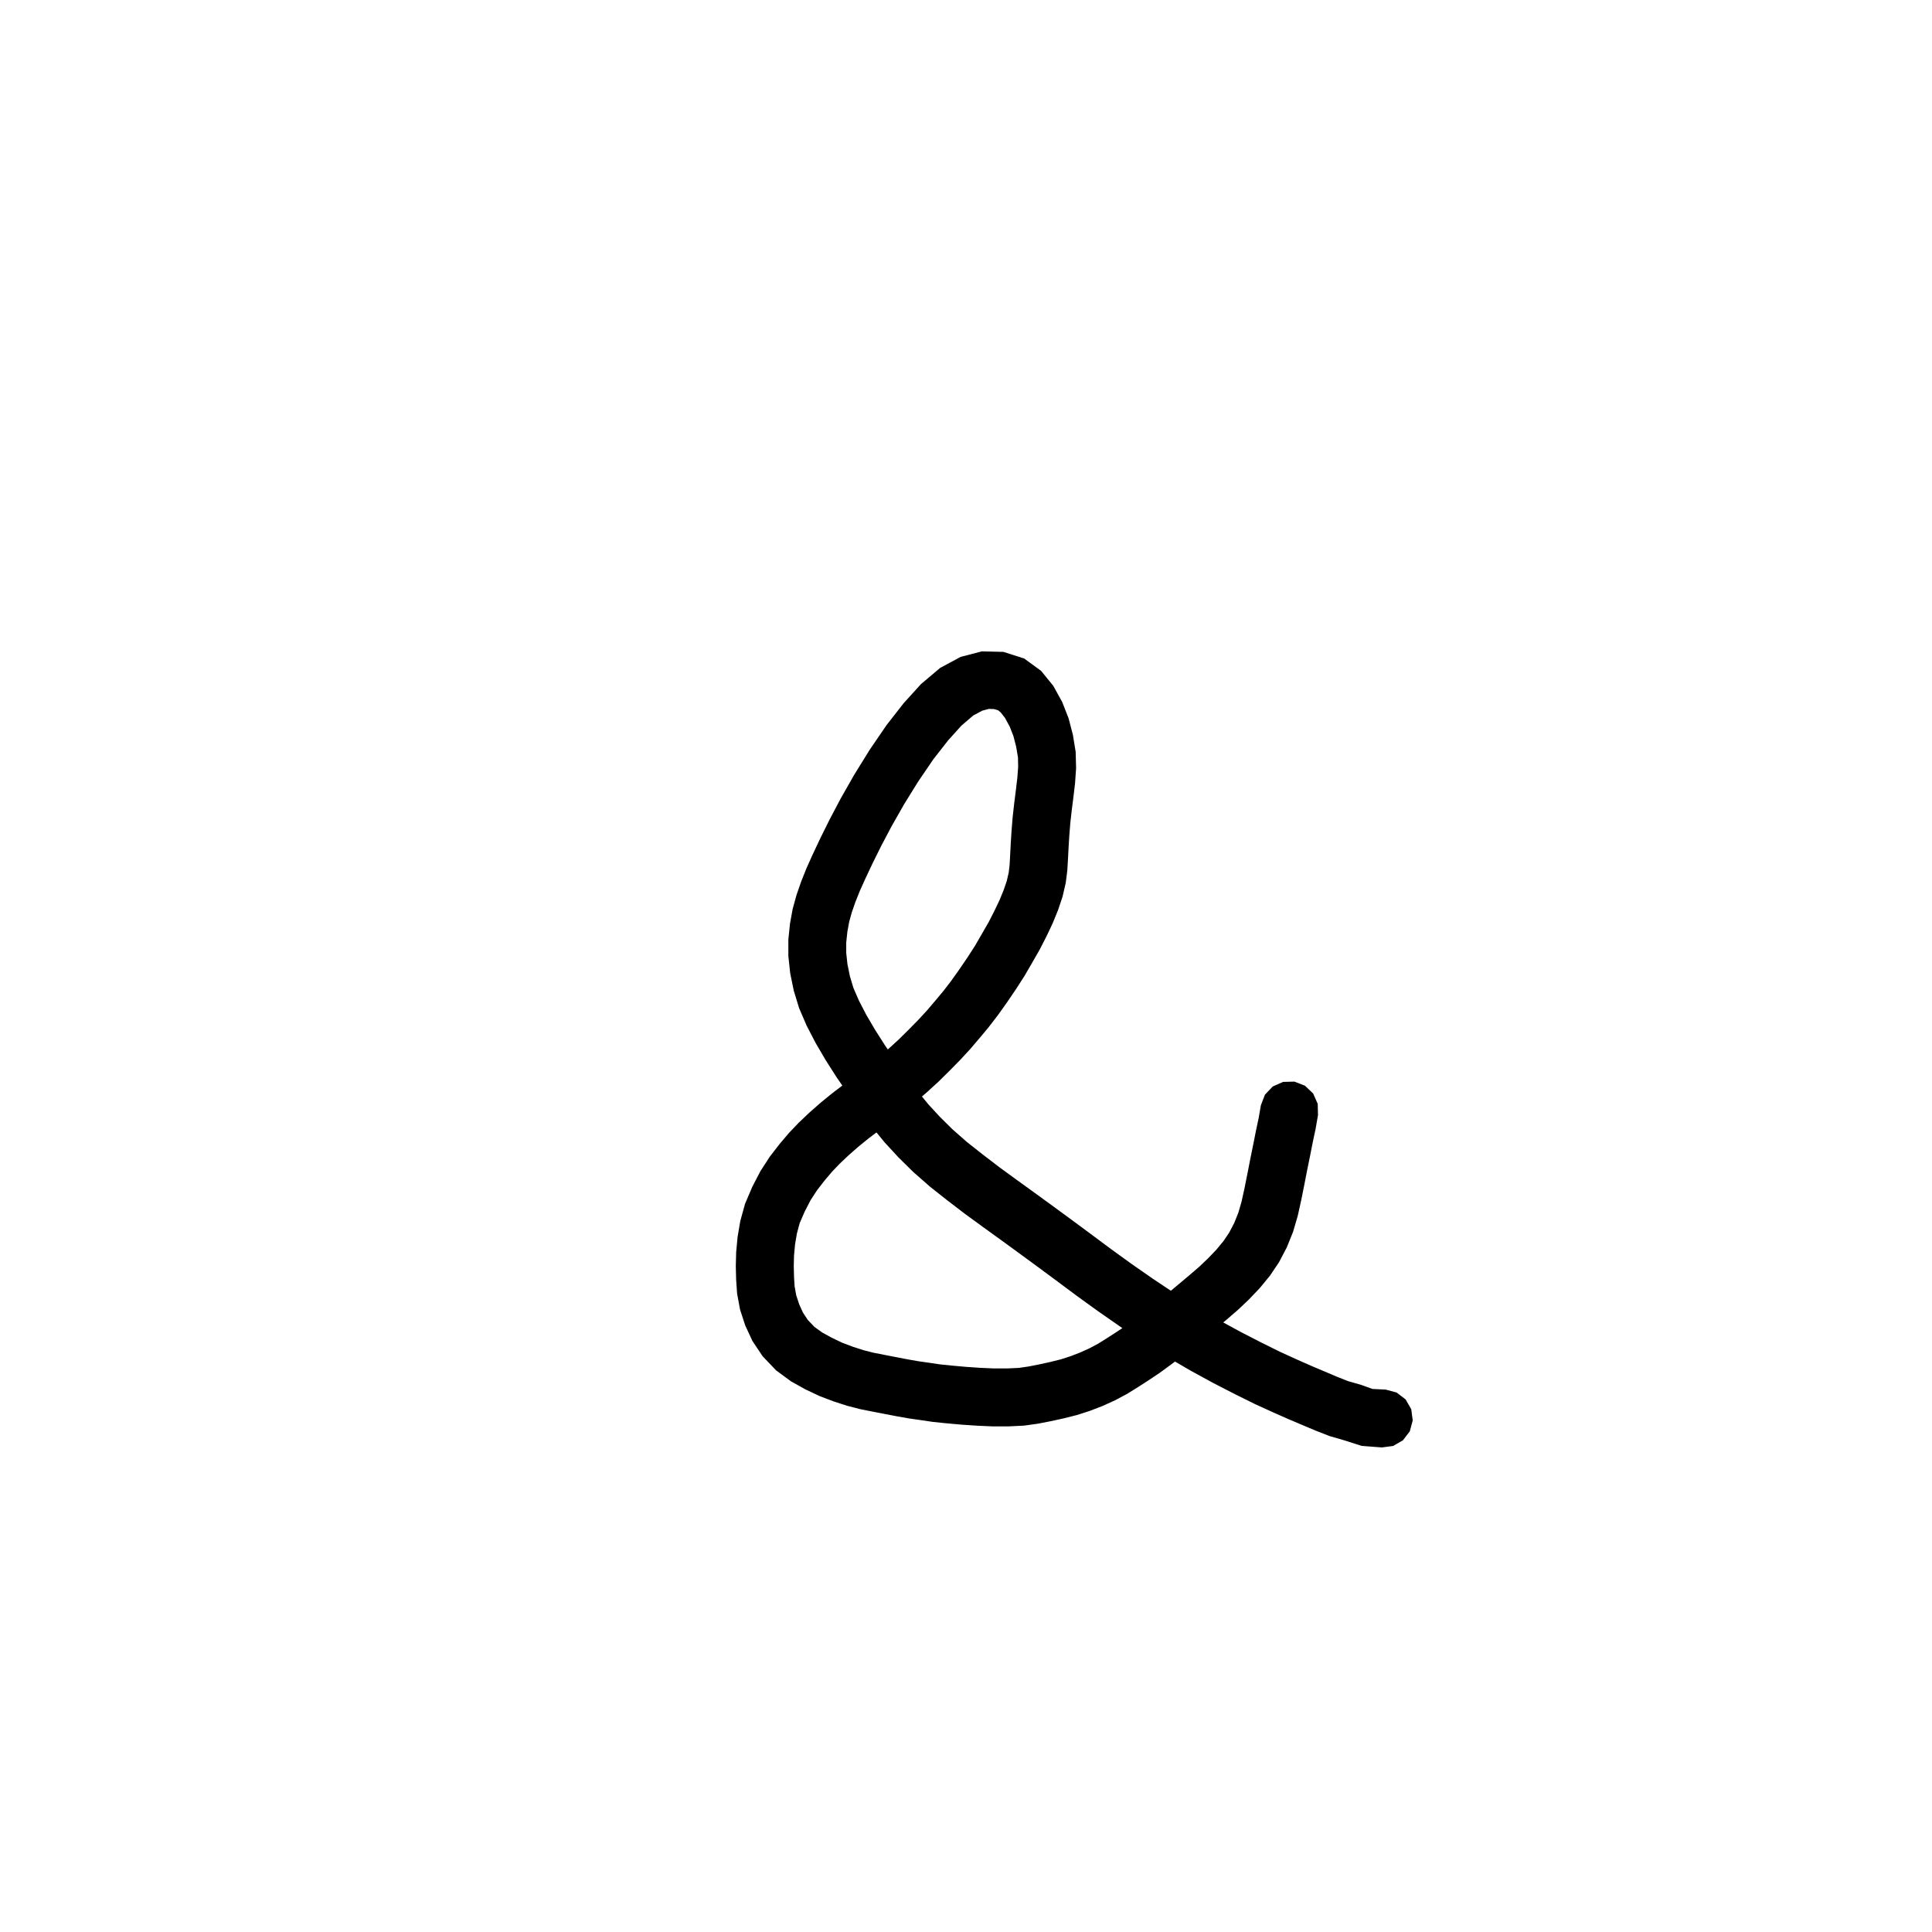
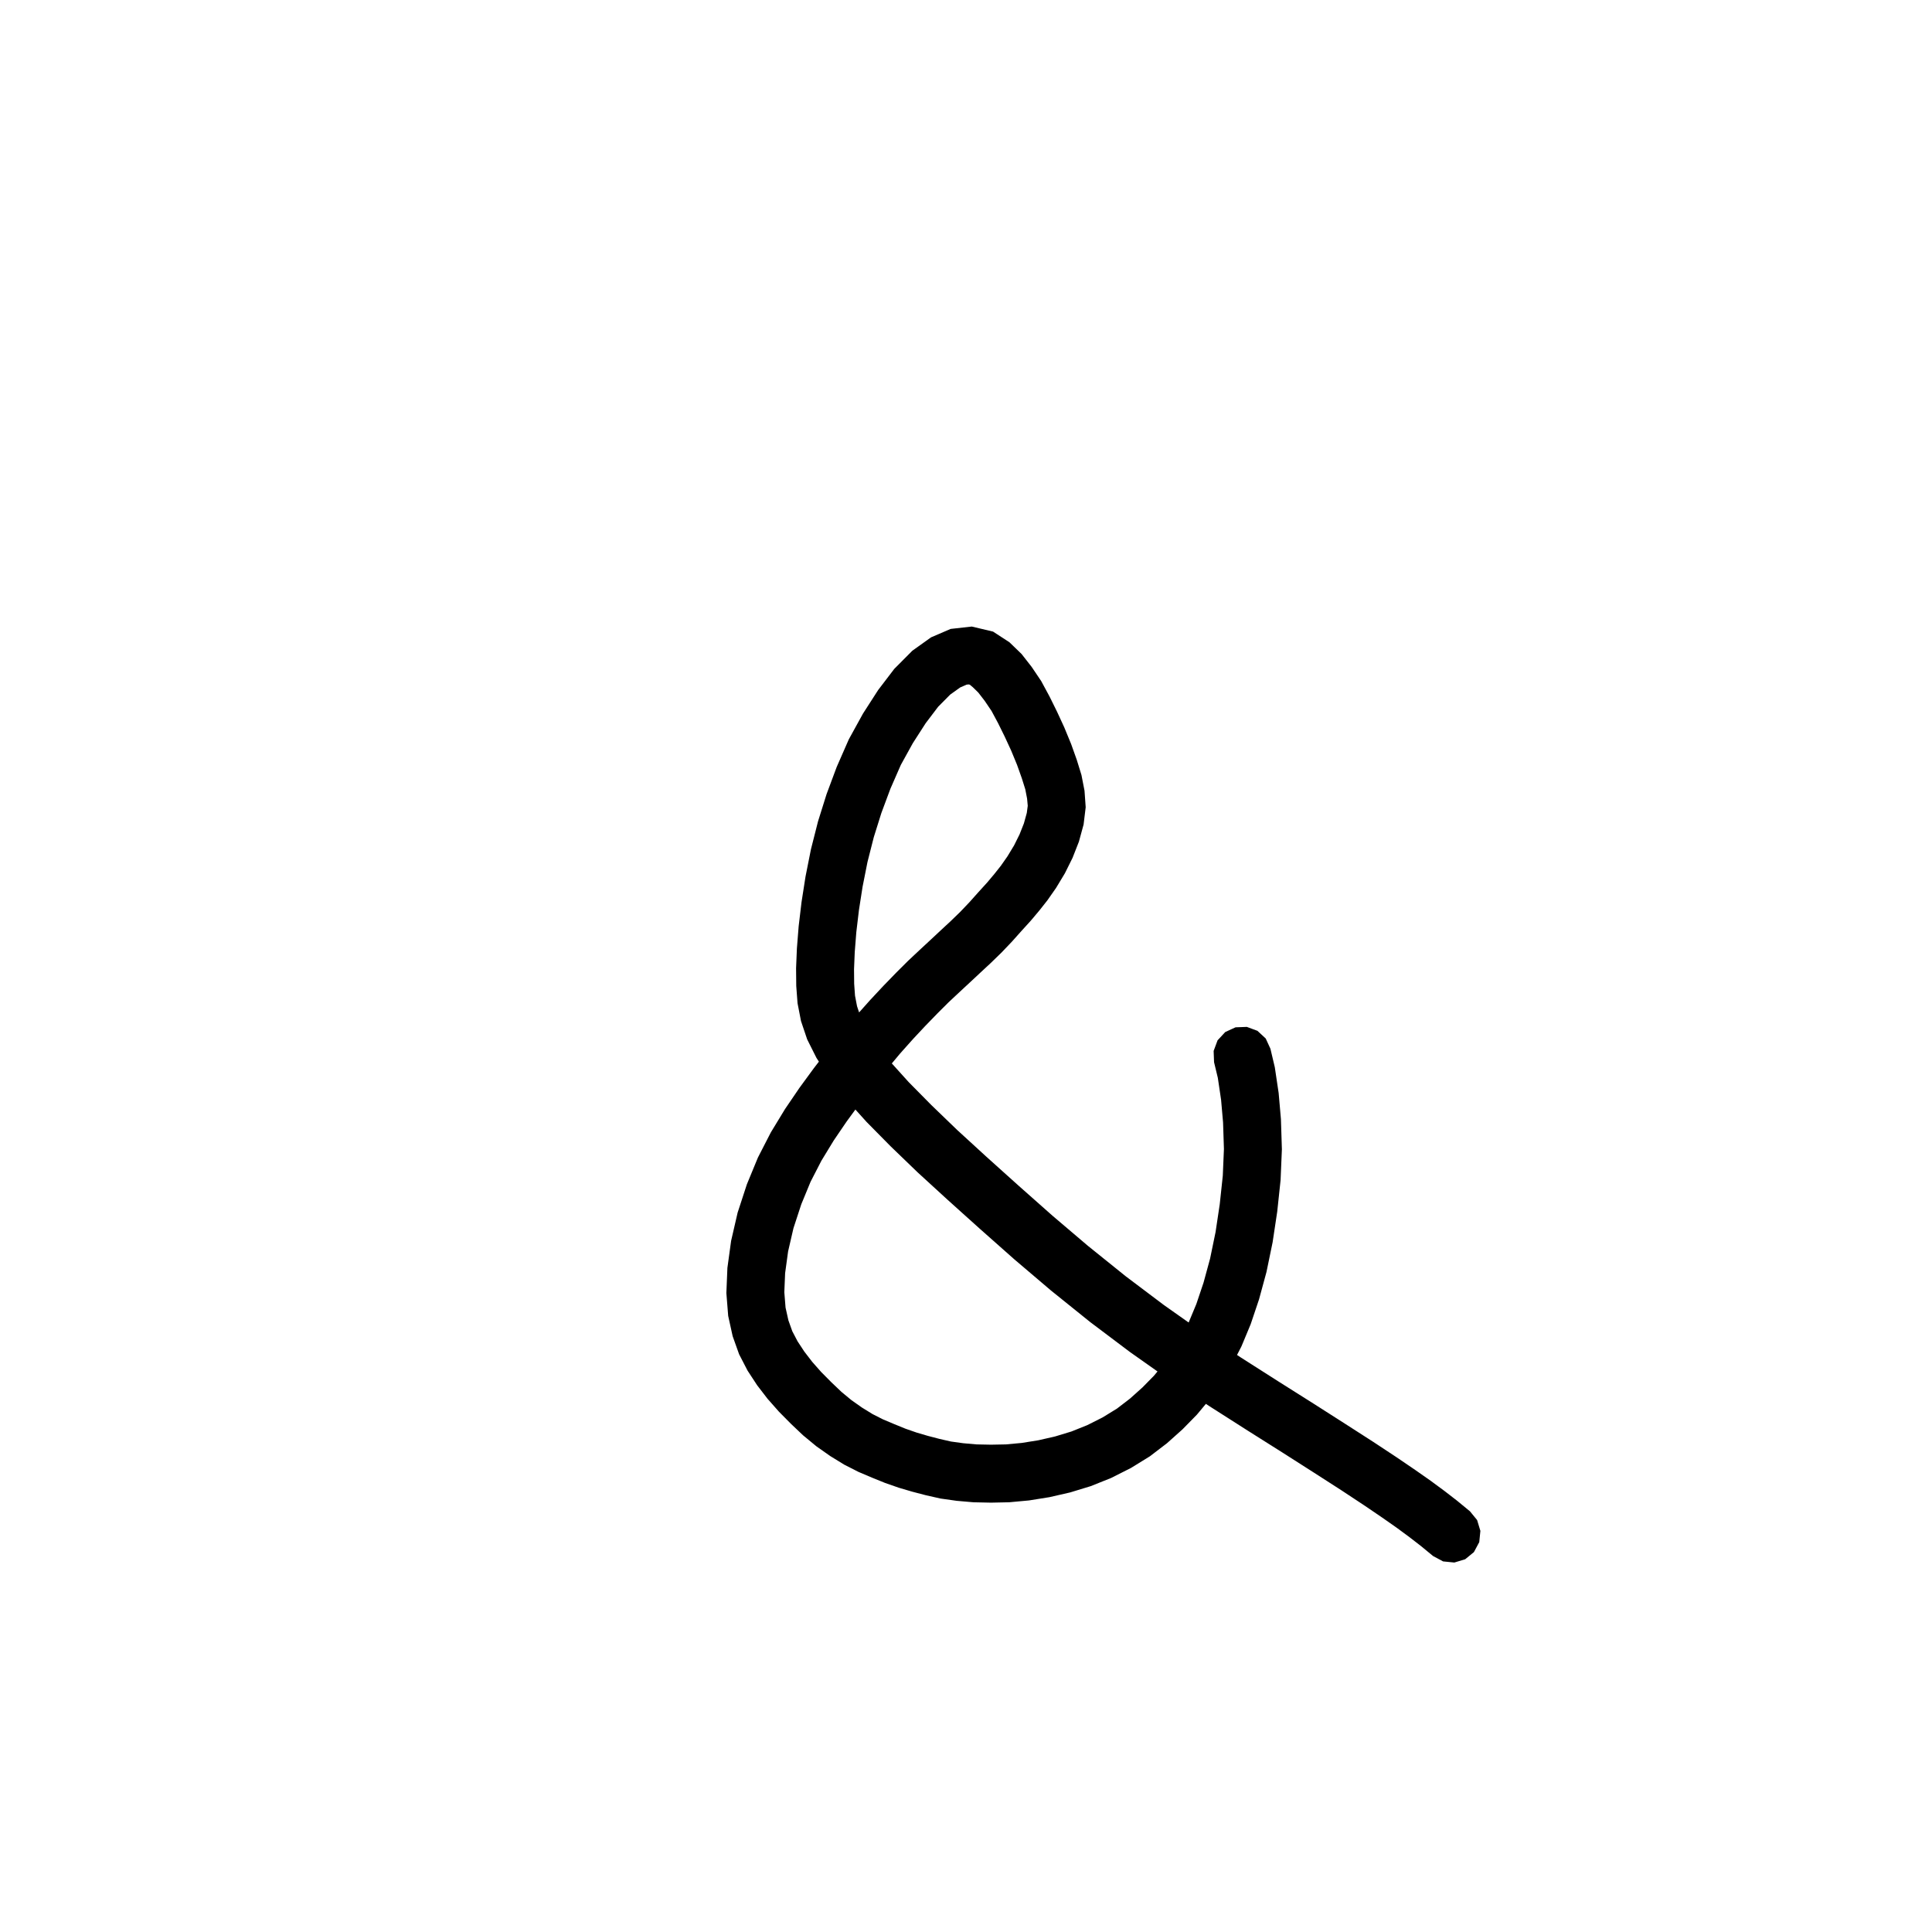
<svg xmlns="http://www.w3.org/2000/svg" viewBox="0 0 300 300" width="300" height="300">
-   <path d="M 195.789 171.62 L 195.45 173.583 L 195.035 175.528 L 194.606 177.697 L 194.156 179.906 L 193.705 182.216 L 193.243 184.519 L 192.79 186.585 L 192.284 188.326 L 191.647 189.909 L 190.87 191.393 L 189.998 192.69 L 188.89 194.034 L 187.613 195.37 L 186.213 196.704 L 184.709 197.995 L 183.037 199.405 L 181.323 200.829 L 179.648 202.221 L 178.03 203.487 L 176.457 204.672 L 174.951 205.777 L 173.453 206.778 L 171.93 207.763 L 170.532 208.638 L 169.167 209.366 L 167.714 210.021 L 166.225 210.596 L 164.743 211.074 L 163.106 211.482 L 161.354 211.866 L 159.674 212.194 L 158.215 212.406 L 156.419 212.49 L 154.307 212.49 L 152.192 212.394 L 150.022 212.247 L 147.806 212.049 L 145.946 211.858 L 144.314 211.614 L 142.576 211.367 L 140.936 211.079 L 139.107 210.727 L 137.274 210.371 L 135.585 210.04 L 134.054 209.648 L 132.398 209.109 L 130.783 208.5 L 129.134 207.713 L 127.661 206.903 L 126.459 206.036 L 125.429 204.952 L 124.69 203.831 L 124.102 202.542 L 123.636 201.129 L 123.385 199.731 L 123.298 198.301 L 123.255 196.608 L 123.294 194.983 L 123.453 193.25 L 123.739 191.543 L 124.18 189.913 L 124.951 188.136 L 125.862 186.371 L 126.87 184.821 L 128.043 183.309 L 129.239 181.899 L 130.387 180.701 L 131.762 179.398 L 133.265 178.077 L 134.841 176.797 L 136.592 175.467 L 138.447 174.076 L 140.32 172.633 L 142.165 171.121 L 143.983 169.556 L 145.774 167.916 L 147.466 166.245 L 149.098 164.584 L 150.673 162.877 L 152.142 161.153 L 153.537 159.478 L 154.943 157.65 L 156.365 155.651 L 157.747 153.62 L 159.086 151.537 L 160.303 149.441 L 161.447 147.444 L 162.497 145.394 L 163.451 143.379 L 164.282 141.346 L 164.987 139.26 L 165.49 137.084 L 165.732 135.15 L 165.838 133.355 L 165.932 131.523 L 166.046 129.695 L 166.202 127.758 L 166.427 125.759 L 166.686 123.724 L 166.935 121.603 L 167.096 119.288 L 167.029 116.751 L 166.598 114.104 L 165.934 111.551 L 164.948 109.032 L 163.56 106.507 L 161.67 104.179 L 159.047 102.26 L 155.817 101.224 L 152.461 101.144 L 149.167 102.002 L 145.986 103.712 L 143.004 106.232 L 140.334 109.175 L 137.666 112.589 L 135.049 116.421 L 132.637 120.312 L 130.552 123.979 L 128.814 127.268 L 127.373 130.177 L 126.203 132.659 L 125.226 134.831 L 124.395 136.915 L 123.677 138.99 L 123.089 141.124 L 122.667 143.436 L 122.415 145.887 L 122.416 148.464 L 122.7 151.118 L 123.257 153.831 L 124.082 156.535 L 125.257 159.267 L 126.658 161.967 L 128.2 164.598 L 129.921 167.299 L 131.749 169.942 L 133.518 172.46 L 135.366 174.949 L 137.363 177.388 L 139.51 179.715 L 141.806 181.981 L 144.378 184.242 L 147.026 186.335 L 149.836 188.487 L 152.699 190.573 L 155.536 192.621 L 158.405 194.711 L 161.322 196.851 L 164.216 198.993 L 167.263 201.262 L 170.512 203.608 L 173.888 205.959 L 177.429 208.324 L 181.135 210.648 L 184.845 212.816 L 188.425 214.769 L 191.79 216.5 L 194.884 218.03 L 197.669 219.301 L 200.041 220.35 L 202.132 221.236 L 204.243 222.129 L 206.463 222.993 L 208.69 223.64 L 211.436 224.517 L 214.582 224.757 L 216.323 224.528 L 217.843 223.65 L 218.912 222.257 L 219.367 220.561 L 219.138 218.821 L 218.26 217.3 L 216.867 216.231 L 215.171 215.776 L 213.118 215.675 L 211.373 215.049 L 209.346 214.467 L 207.642 213.795 L 205.641 212.948 L 203.62 212.092 L 201.36 211.093 L 198.756 209.906 L 195.847 208.466 L 192.641 206.817 L 189.273 204.981 L 185.798 202.95 L 182.319 200.768 L 178.958 198.523 L 175.717 196.266 L 172.585 194.004 L 169.581 191.766 L 166.661 189.606 L 163.717 187.445 L 160.819 185.336 L 157.983 183.287 L 155.222 181.276 L 152.549 179.229 L 150.139 177.328 L 147.936 175.391 L 145.978 173.457 L 144.155 171.483 L 142.465 169.416 L 140.815 167.193 L 139.133 164.796 L 137.416 162.317 L 135.876 159.898 L 134.534 157.613 L 133.383 155.397 L 132.525 153.418 L 131.98 151.615 L 131.591 149.719 L 131.402 147.97 L 131.403 146.348 L 131.577 144.702 L 131.864 143.122 L 132.268 141.671 L 132.827 140.06 L 133.508 138.355 L 134.375 136.43 L 135.474 134.099 L 136.822 131.375 L 138.439 128.314 L 140.372 124.913 L 142.593 121.329 L 144.939 117.889 L 147.234 114.953 L 149.291 112.673 L 151.131 111.096 L 152.534 110.348 L 153.542 110.079 L 154.346 110.103 L 154.992 110.295 L 155.394 110.629 L 156.056 111.476 L 156.795 112.843 L 157.37 114.318 L 157.793 115.964 L 158.071 117.619 L 158.098 119.075 L 157.975 120.755 L 157.752 122.628 L 157.491 124.69 L 157.244 126.89 L 157.069 129.05 L 156.946 131.011 L 156.851 132.867 L 156.768 134.349 L 156.632 135.487 L 156.332 136.793 L 155.854 138.189 L 155.22 139.741 L 154.425 141.413 L 153.537 143.152 L 152.507 144.944 L 151.408 146.843 L 150.242 148.652 L 148.976 150.513 L 147.704 152.303 L 146.511 153.854 L 145.259 155.354 L 143.938 156.907 L 142.582 158.376 L 141.095 159.889 L 139.573 161.394 L 138.008 162.826 L 136.375 164.23 L 134.722 165.586 L 133.003 166.909 L 131.17 168.283 L 129.282 169.718 L 127.455 171.203 L 125.696 172.75 L 124.046 174.315 L 122.547 175.882 L 121.048 177.647 L 119.527 179.617 L 118.077 181.856 L 116.814 184.291 L 115.694 186.917 L 114.953 189.589 L 114.53 192.081 L 114.311 194.445 L 114.255 196.608 L 114.307 198.705 L 114.456 200.86 L 114.915 203.353 L 115.725 205.833 L 116.839 208.231 L 118.416 210.592 L 120.505 212.785 L 122.801 214.478 L 125.016 215.716 L 127.242 216.774 L 129.409 217.598 L 131.534 218.288 L 133.596 218.818 L 135.546 219.204 L 137.4 219.564 L 139.306 219.93 L 141.164 220.256 L 143.018 220.521 L 144.837 220.789 L 146.948 221.008 L 149.317 221.219 L 151.685 221.38 L 154.106 221.488 L 156.627 221.488 L 159.038 221.368 L 161.172 221.068 L 163.178 220.679 L 165.161 220.244 L 167.211 219.729 L 169.227 219.081 L 171.188 218.324 L 173.139 217.443 L 175.035 216.431 L 176.757 215.359 L 178.401 214.296 L 180.117 213.146 L 181.826 211.895 L 183.514 210.623 L 185.3 209.226 L 187.075 207.751 L 188.812 206.307 L 190.543 204.849 L 192.254 203.375 L 193.973 201.738 L 195.627 200.002 L 197.213 198.069 L 198.61 195.986 L 199.818 193.681 L 200.789 191.27 L 201.511 188.811 L 202.051 186.371 L 202.534 183.963 L 202.982 181.665 L 203.43 179.47 L 203.851 177.337 L 204.287 175.287 L 204.657 173.155 L 204.613 171.399 L 203.901 169.794 L 202.629 168.584 L 200.991 167.953 L 199.235 167.997 L 197.631 168.709 L 196.42 169.981 Z" fill="black" fill-rule="nonzero" />
+   <path d="M 188.519 164.941 L 189.103 167.367 L 189.609 170.774 L 189.917 174.297 L 190.051 178.417 L 189.875 182.559 L 189.402 186.984 L 188.75 191.327 L 187.904 195.425 L 186.888 199.158 L 185.774 202.471 L 184.604 205.283 L 183.341 207.743 L 182.035 209.885 L 180.694 211.812 L 179.186 213.621 L 177.405 215.436 L 175.468 217.171 L 173.449 218.721 L 171.227 220.088 L 168.827 221.298 L 166.373 222.281 L 163.85 223.048 L 161.241 223.645 L 158.651 224.059 L 156.194 224.286 L 153.876 224.33 L 151.633 224.285 L 149.559 224.102 L 147.661 223.839 L 145.889 223.434 L 144.065 222.958 L 142.323 222.446 L 140.62 221.854 L 138.866 221.14 L 137.103 220.397 L 135.494 219.581 L 133.853 218.57 L 132.217 217.419 L 130.675 216.144 L 129.113 214.657 L 127.523 213.055 L 126.125 211.473 L 124.904 209.887 L 123.843 208.274 L 123.025 206.709 L 122.421 205.015 L 121.98 203.04 L 121.789 200.65 L 121.913 197.697 L 122.376 194.316 L 123.208 190.713 L 124.419 187.013 L 125.866 183.502 L 127.55 180.23 L 129.465 177.087 L 131.484 174.123 L 133.579 171.262 L 135.681 168.539 L 137.8 165.945 L 139.792 163.562 L 141.767 161.35 L 143.664 159.32 L 145.548 157.379 L 147.268 155.661 L 148.957 154.08 L 150.608 152.547 L 152.144 151.113 L 153.83 149.547 L 155.512 147.914 L 157.135 146.211 L 158.59 144.583 L 160.073 142.95 L 161.381 141.395 L 162.643 139.797 L 163.988 137.872 L 165.36 135.596 L 166.544 133.209 L 167.528 130.706 L 168.259 128.033 L 168.585 125.35 L 168.403 122.781 L 167.927 120.337 L 167.195 117.969 L 166.323 115.527 L 165.256 112.939 L 164.129 110.496 L 162.98 108.169 L 161.679 105.761 L 160.194 103.552 L 158.63 101.554 L 156.747 99.732 L 154.198 98.073 L 150.898 97.291 L 147.618 97.658 L 144.572 98.968 L 141.669 101.042 L 138.868 103.858 L 136.36 107.145 L 134.009 110.798 L 131.806 114.799 L 129.924 119.091 L 128.349 123.315 L 127.023 127.543 L 125.924 131.873 L 125.079 136.123 L 124.46 140.087 L 124.015 143.838 L 123.741 147.287 L 123.615 150.352 L 123.642 153.118 L 123.843 155.785 L 124.379 158.549 L 125.337 161.392 L 126.777 164.266 L 128.809 167.396 L 131.389 170.694 L 134.56 174.212 L 138.306 178.008 L 142.477 182.03 L 147.118 186.281 L 152.156 190.811 L 157.521 195.564 L 163.204 200.396 L 169.286 205.291 L 175.45 209.934 L 181.665 214.319 L 187.826 218.371 L 193.723 222.132 L 199.159 225.563 L 204.036 228.676 L 208.31 231.424 L 211.83 233.748 L 214.639 235.659 L 216.907 237.247 L 218.902 238.721 L 220.615 240.044 L 222.534 241.624 L 224.081 242.454 L 225.828 242.629 L 227.509 242.122 L 228.868 241.01 L 229.698 239.463 L 229.873 237.716 L 229.366 236.035 L 228.254 234.676 L 226.233 233.013 L 224.322 231.536 L 222.158 229.938 L 219.747 228.249 L 216.835 226.268 L 213.218 223.88 L 208.89 221.098 L 203.982 217.964 L 198.546 214.533 L 192.72 210.818 L 186.733 206.882 L 180.753 202.663 L 174.816 198.191 L 168.939 193.46 L 163.419 188.766 L 158.149 184.097 L 153.165 179.615 L 148.637 175.468 L 144.629 171.603 L 141.096 168.025 L 138.264 164.886 L 136.117 162.142 L 134.557 159.741 L 133.633 157.904 L 133.079 156.241 L 132.765 154.601 L 132.635 152.761 L 132.614 150.51 L 132.724 147.839 L 132.97 144.733 L 133.376 141.316 L 133.939 137.7 L 134.701 133.86 L 135.682 129.996 L 136.861 126.236 L 138.264 122.472 L 139.88 118.775 L 141.742 115.402 L 143.74 112.296 L 145.675 109.745 L 147.554 107.85 L 149.094 106.749 L 150.066 106.318 L 150.379 106.276 L 150.576 106.312 L 151.053 106.702 L 151.911 107.542 L 152.899 108.822 L 153.967 110.402 L 154.982 112.295 L 156.007 114.373 L 157.008 116.539 L 157.926 118.764 L 158.661 120.829 L 159.205 122.557 L 159.486 124.005 L 159.588 125.123 L 159.441 126.23 L 158.99 127.858 L 158.32 129.554 L 157.471 131.263 L 156.433 132.981 L 155.414 134.436 L 154.407 135.706 L 153.304 137.019 L 151.903 138.56 L 150.522 140.107 L 149.12 141.579 L 147.635 143.019 L 146.012 144.525 L 144.476 145.959 L 142.818 147.499 L 141.009 149.194 L 139.137 151.061 L 137.145 153.115 L 135.118 155.284 L 132.981 157.68 L 130.861 160.213 L 128.631 162.944 L 126.384 165.855 L 124.131 168.933 L 121.896 172.218 L 119.698 175.833 L 117.695 179.731 L 115.975 183.9 L 114.539 188.292 L 113.527 192.677 L 112.951 196.875 L 112.79 200.783 L 113.073 204.334 L 113.766 207.48 L 114.769 210.292 L 116.078 212.823 L 117.569 215.102 L 119.185 217.203 L 120.954 219.206 L 122.815 221.086 L 124.703 222.877 L 126.754 224.571 L 128.899 226.083 L 131.087 227.428 L 133.307 228.557 L 135.419 229.454 L 137.447 230.276 L 139.573 231.015 L 141.659 231.63 L 143.759 232.178 L 146.053 232.694 L 148.55 233.046 L 151.156 233.273 L 153.876 233.33 L 156.711 233.271 L 159.784 232.987 L 162.96 232.479 L 166.166 231.745 L 169.362 230.77 L 172.533 229.5 L 175.616 227.945 L 178.547 226.137 L 181.208 224.103 L 183.62 221.946 L 185.856 219.664 L 187.846 217.274 L 189.577 214.797 L 191.202 212.126 L 192.775 209.055 L 194.205 205.62 L 195.502 201.764 L 196.66 197.508 L 197.611 192.901 L 198.329 188.129 L 198.849 183.234 L 199.051 178.465 L 198.902 173.778 L 198.547 169.722 L 197.951 165.721 L 197.274 162.856 L 196.542 161.26 L 195.255 160.066 L 193.608 159.455 L 191.854 159.521 L 190.258 160.253 L 189.064 161.54 L 188.453 163.187 Z" fill="black" fill-rule="nonzero" />
</svg>
